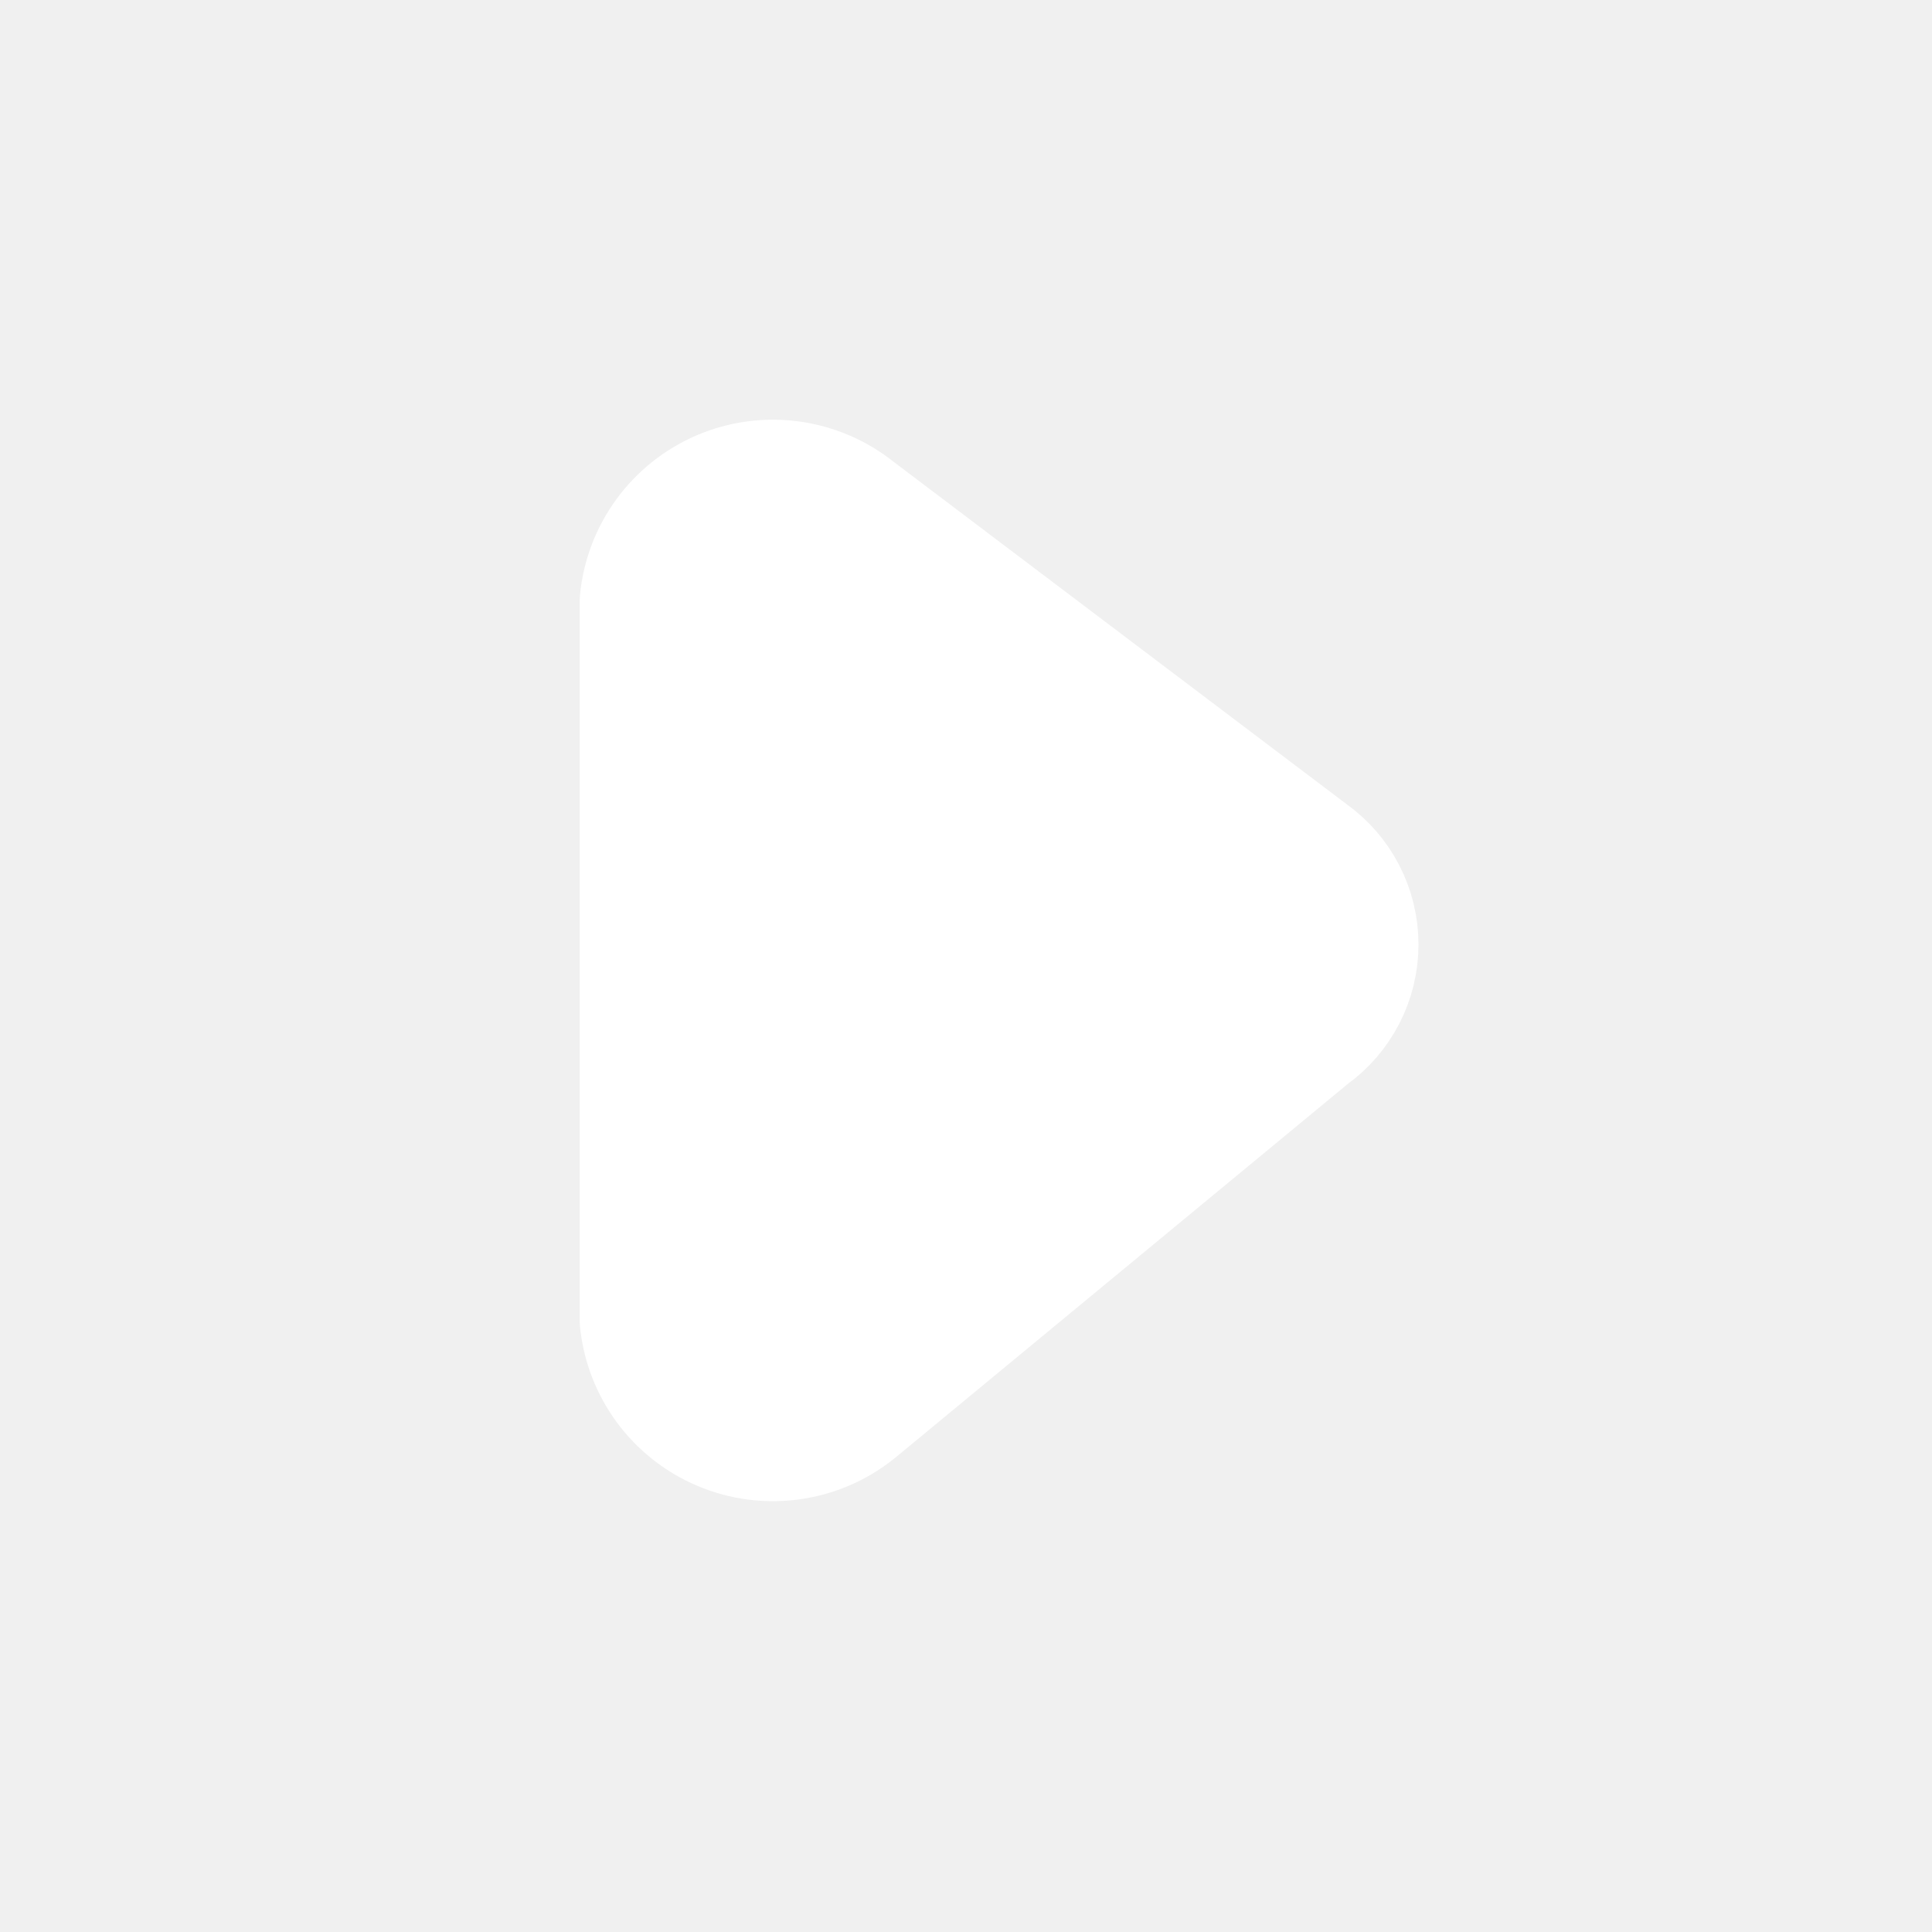
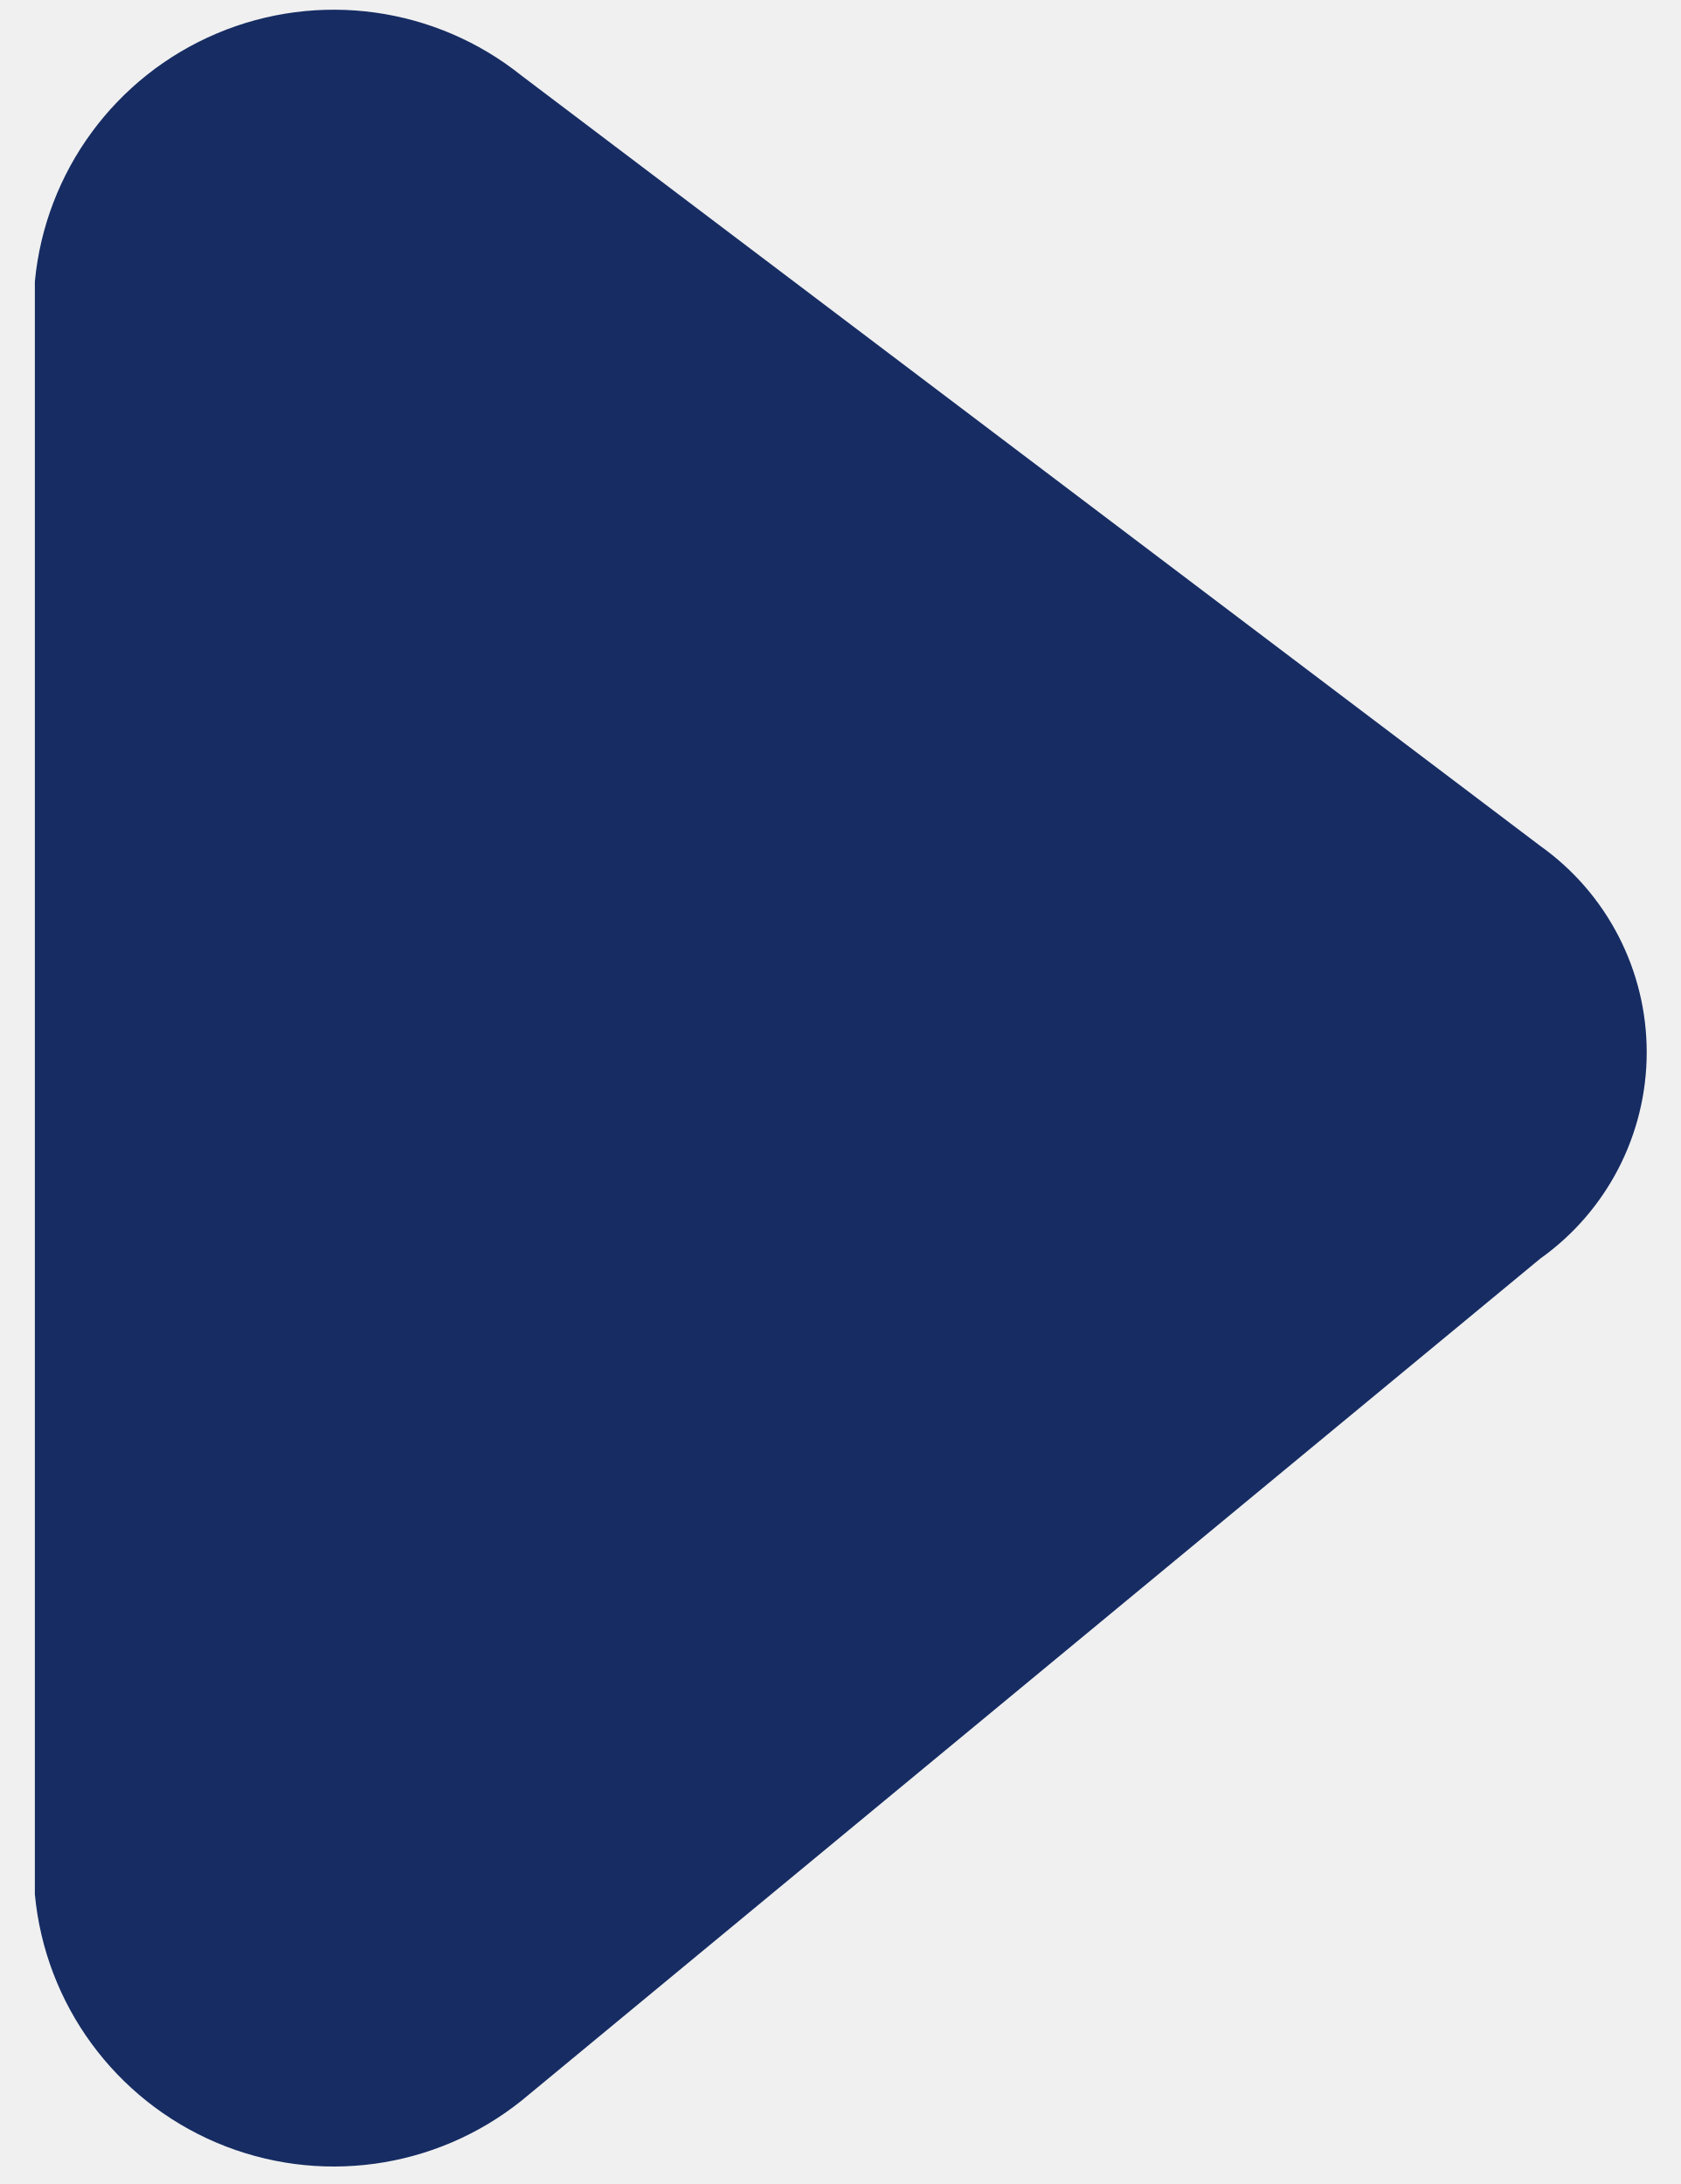
- <svg xmlns="http://www.w3.org/2000/svg" width="29" height="29" viewBox="0 0 29 29" fill="none">
-   <path fill-rule="evenodd" clip-rule="evenodd" d="M12.859 7.641L19.681 12.797C20.127 13.115 20.392 13.629 20.392 14.177C20.392 14.725 20.127 15.239 19.681 15.557L12.853 21.197C12.276 21.655 11.496 21.761 10.818 21.474C10.14 21.187 9.673 20.553 9.601 19.82V9.021C9.671 8.285 10.138 7.648 10.818 7.359C11.499 7.071 12.282 7.179 12.859 7.641Z" fill="white" stroke="white" stroke-width="1.8" stroke-linecap="round" stroke-linejoin="round" />
+ <svg xmlns="http://www.w3.org/2000/svg" width="40" height="52" viewBox="0 0 40 52" fill="none">
+   <path fill-rule="evenodd" clip-rule="evenodd" d="M12.414 1.799L36.67 20.142C38.259 21.273 39.203 23.103 39.203 25.054C39.203 27.005 38.259 28.835 36.67 29.966L12.414 50.017C10.362 51.659 7.574 52.042 5.155 51.016C2.736 49.989 1.075 47.718 0.83 45.102L0.83 6.702C1.079 4.087 2.742 1.82 5.16 0.797C7.579 -0.227 10.364 0.158 12.414 1.799Z" fill="#162C63" />
</svg>
